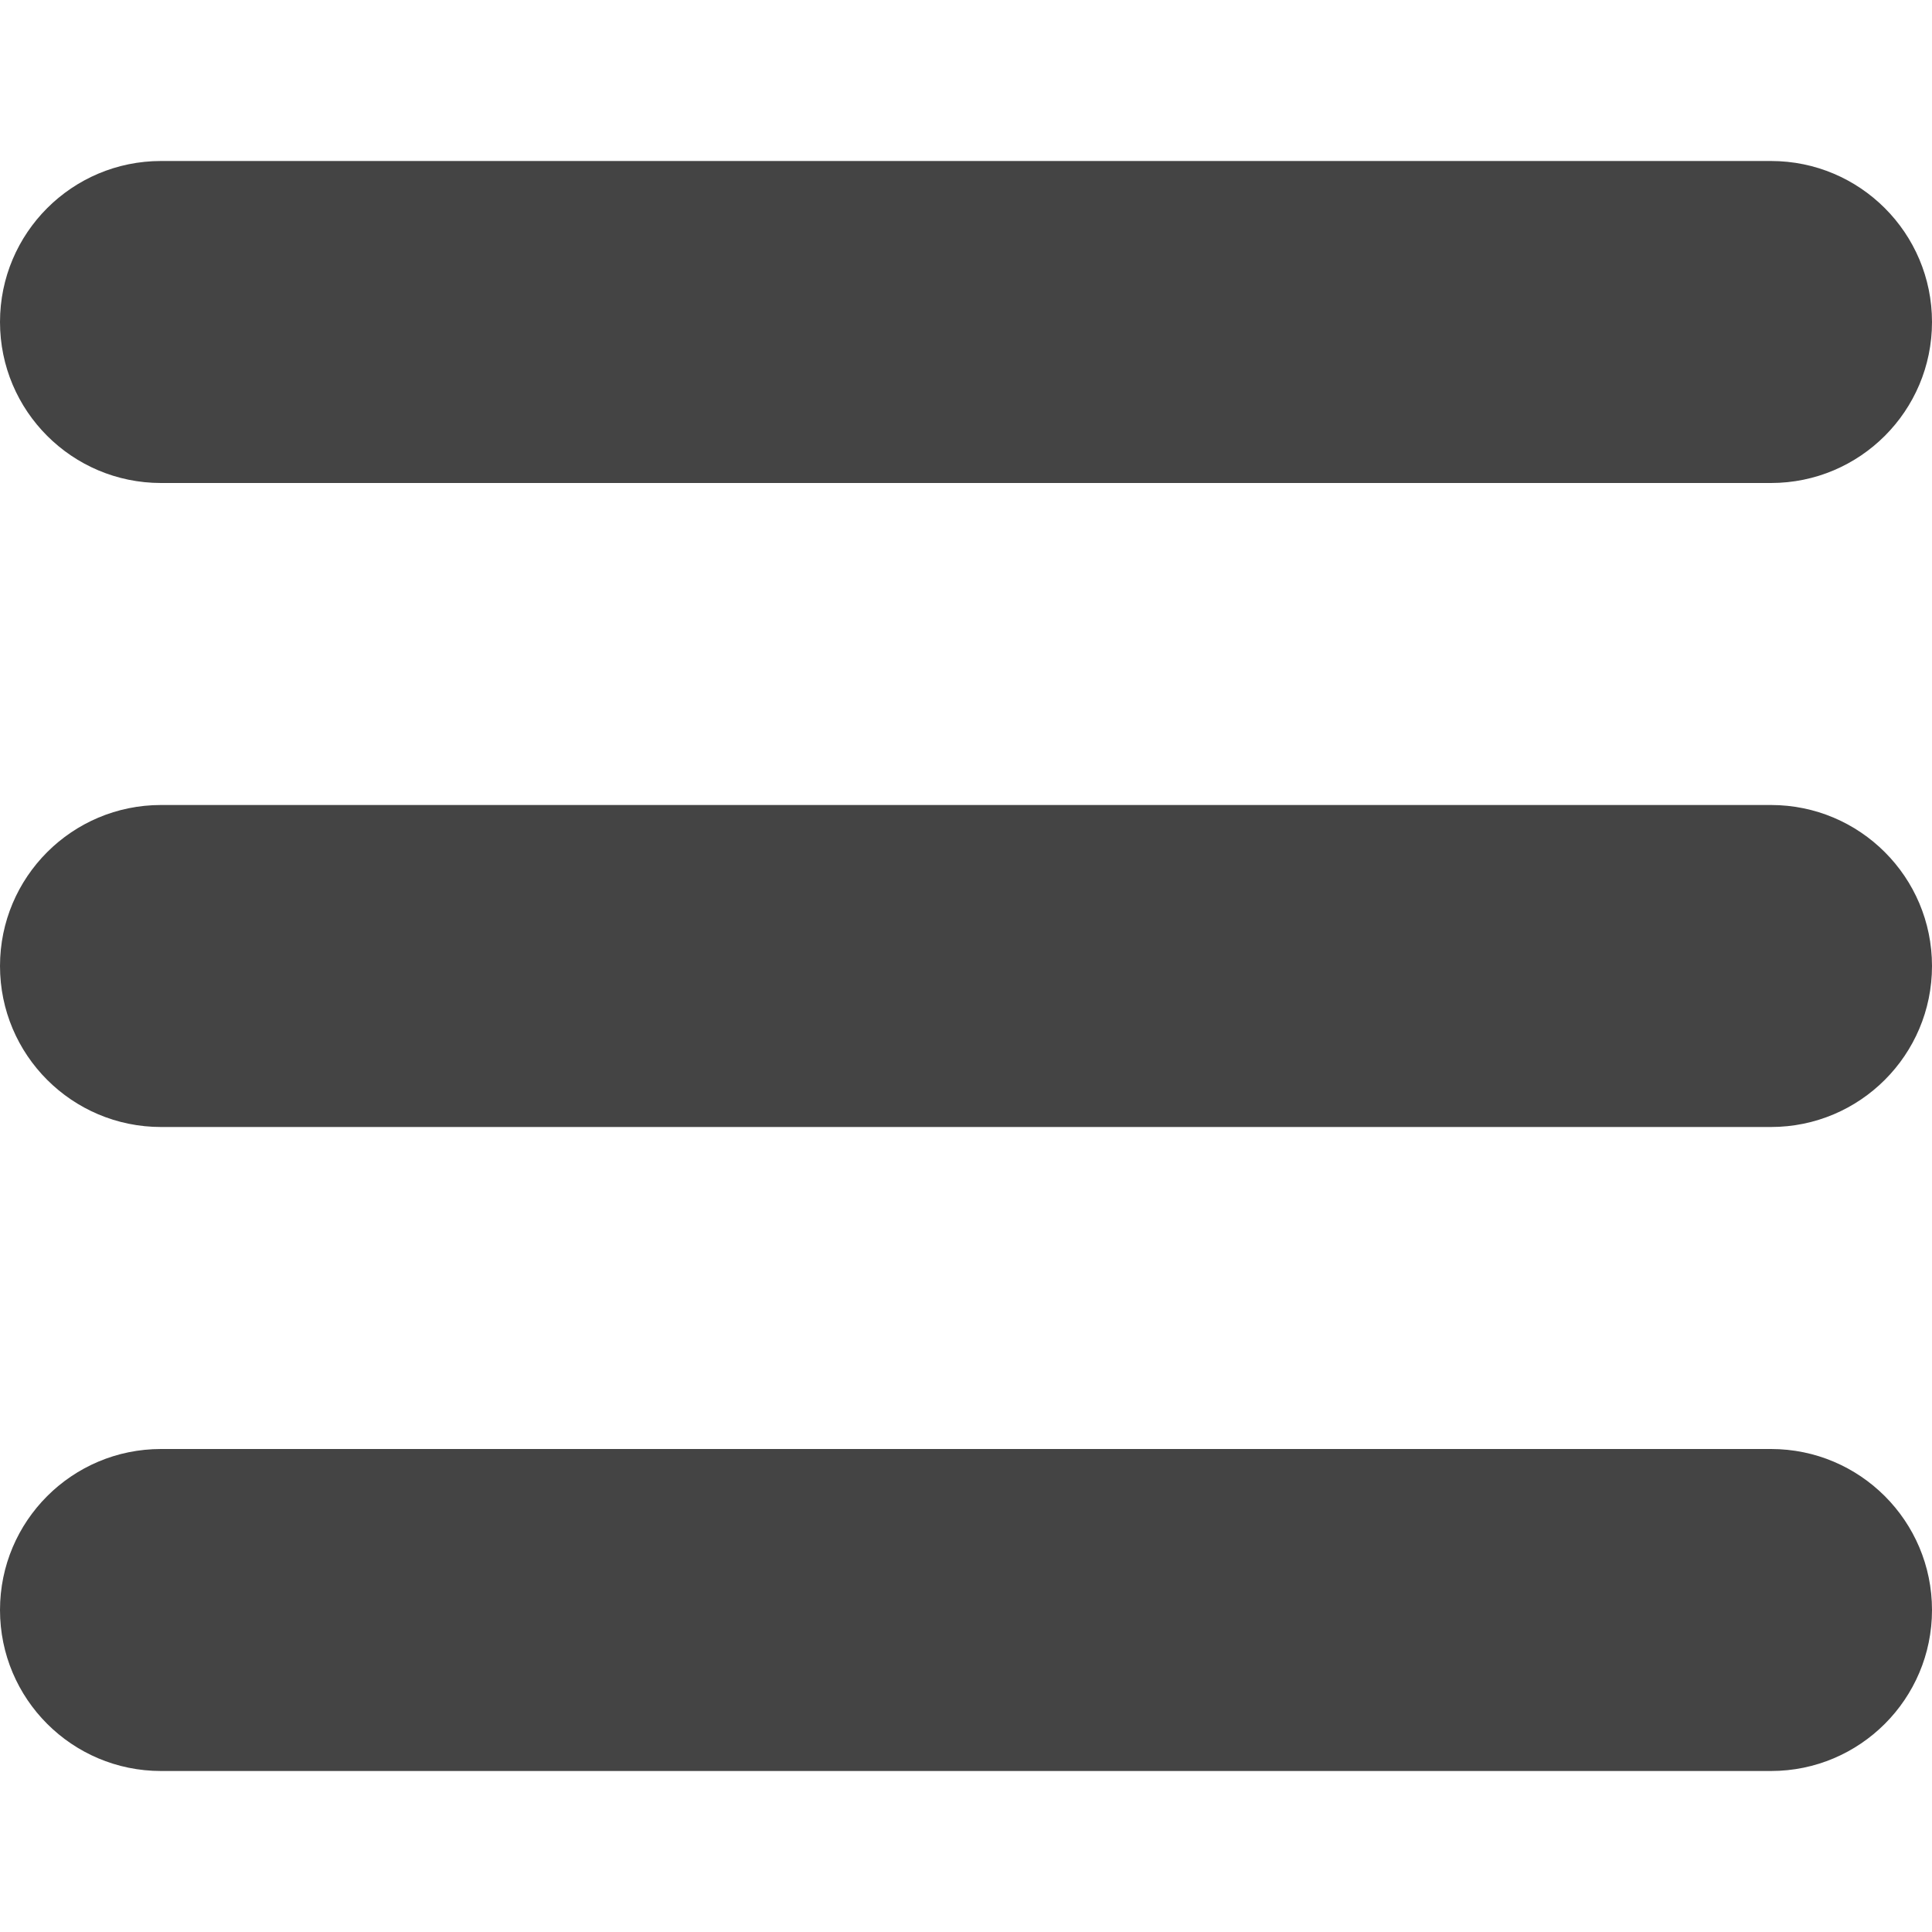
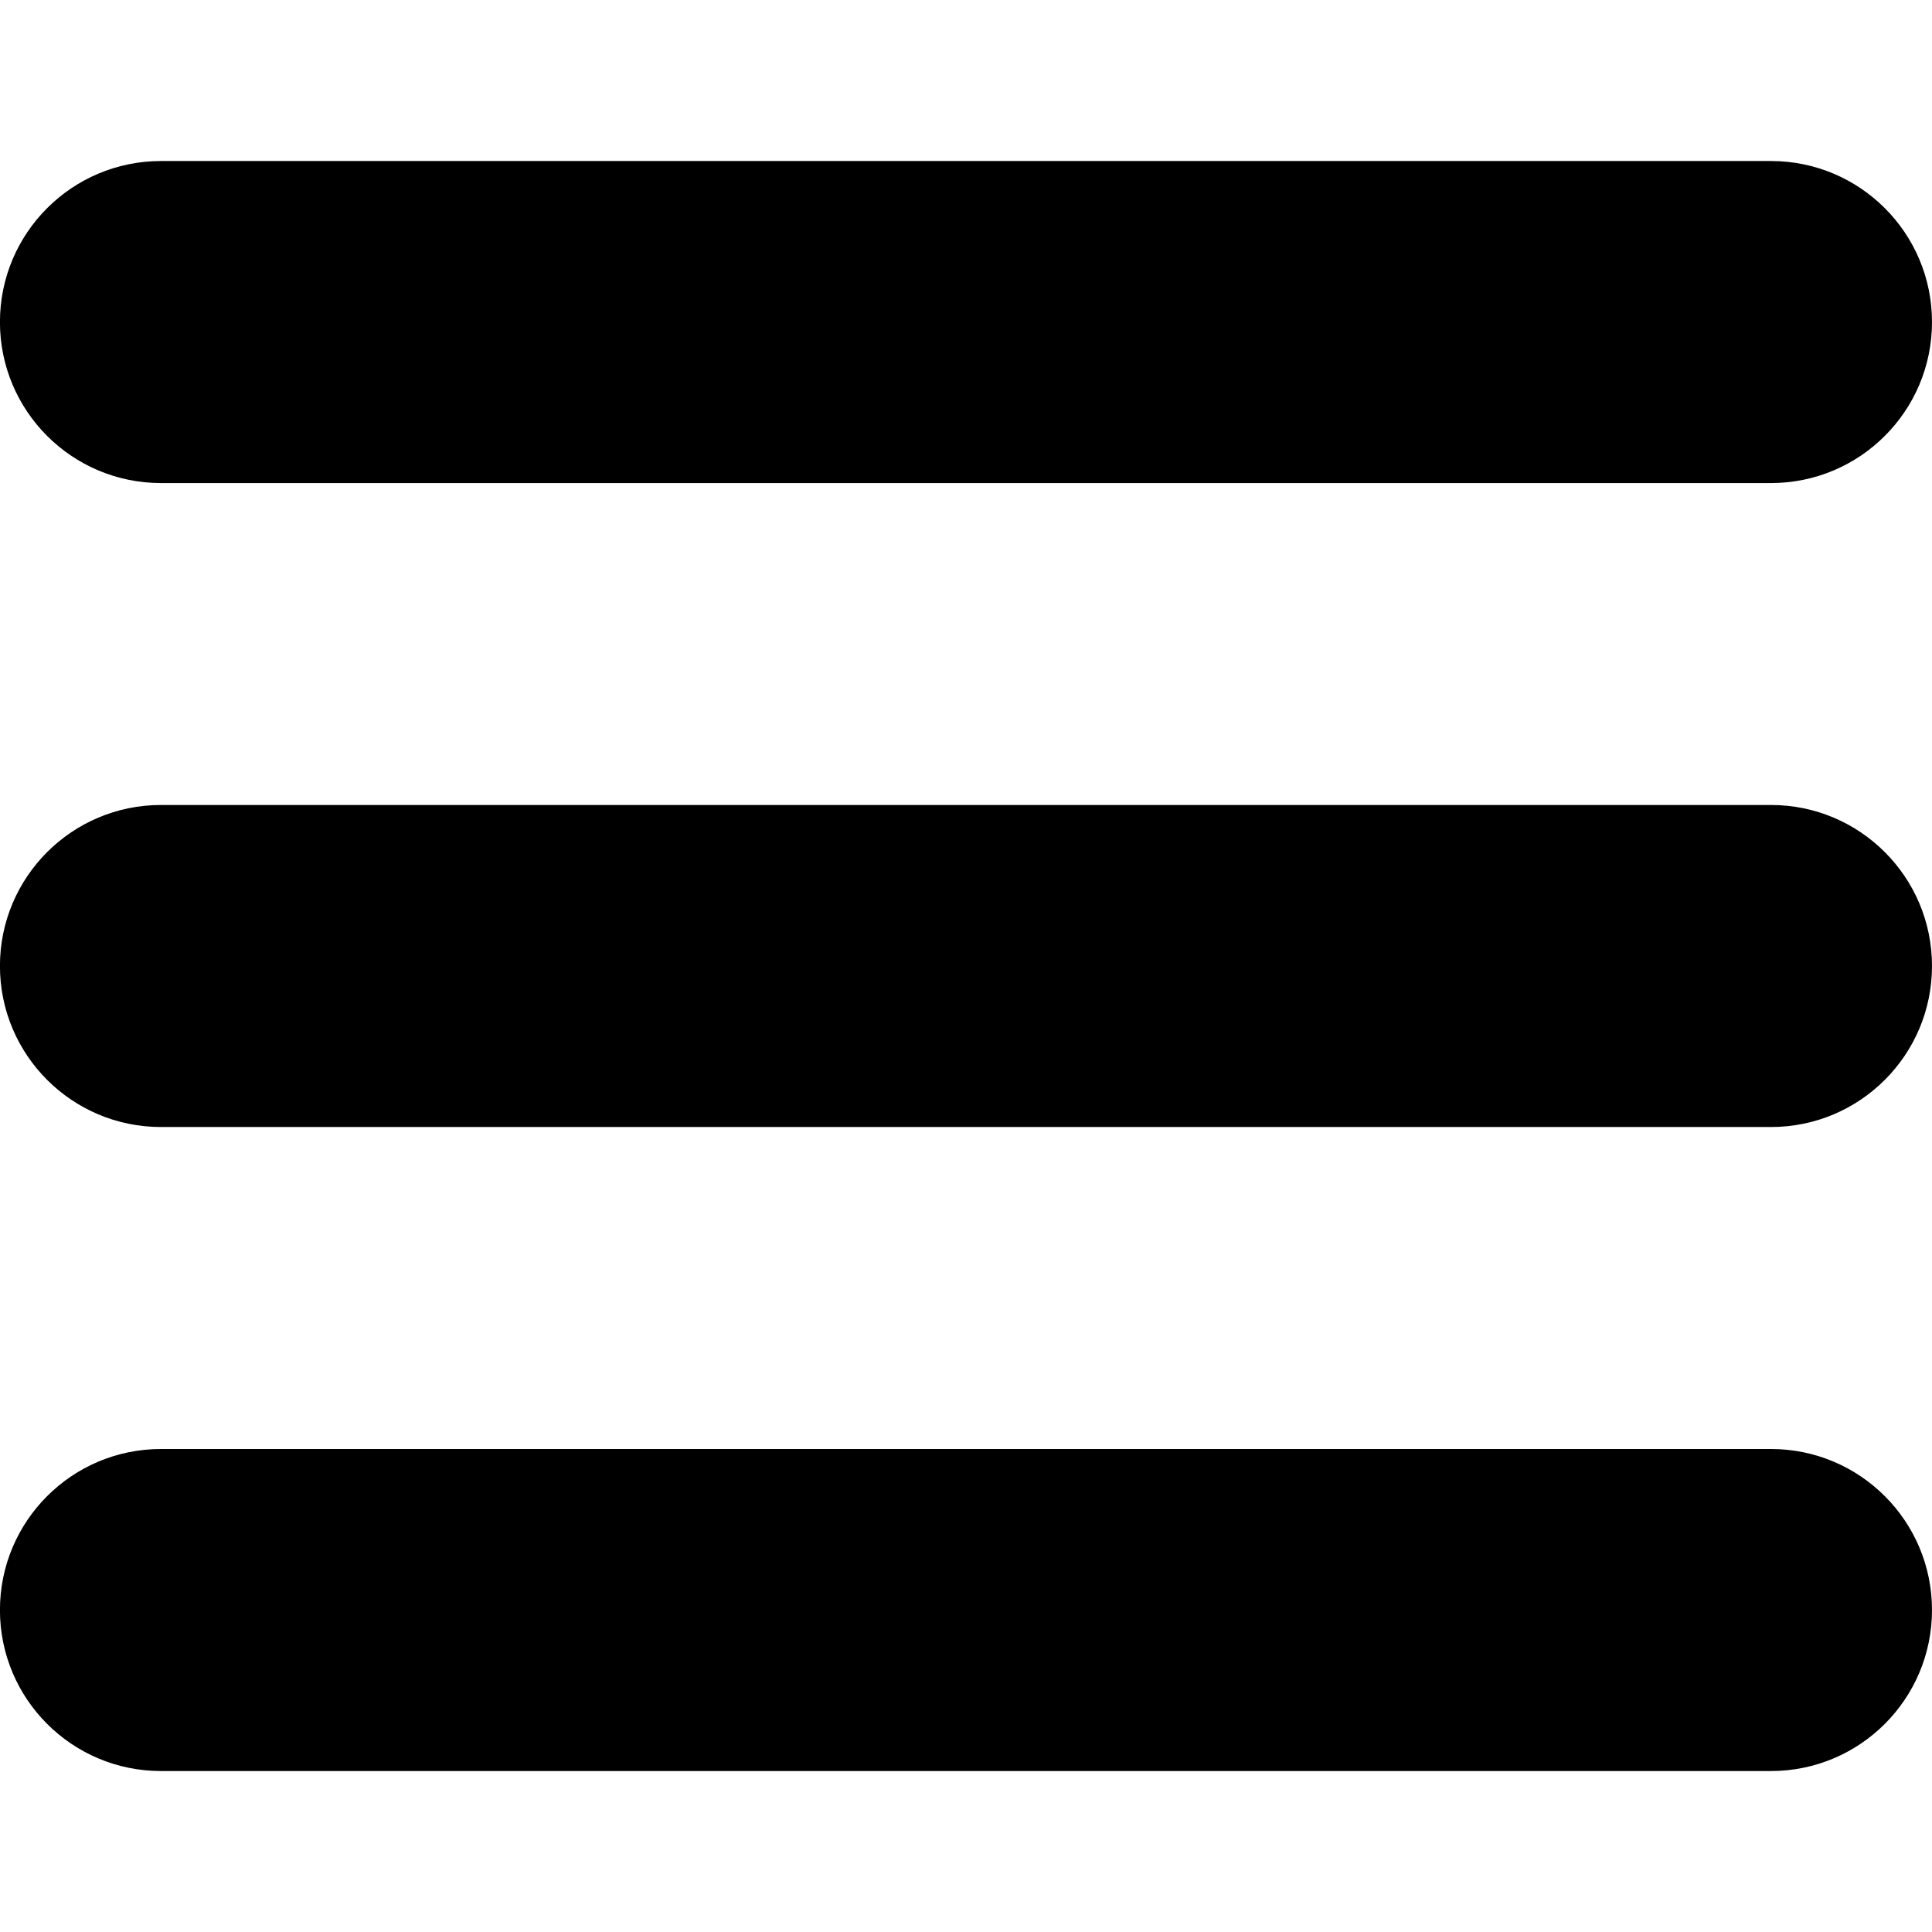
- <svg xmlns="http://www.w3.org/2000/svg" x="0px" y="0px" viewBox="0 0 12 12" width="12" height="12">
-   <g class="nc-icon-wrapper" fill="#444444">
-     <path d="M11,9H1a1,1,0,0,0,0,2H11a1,1,0,0,0,0-2Z" fill="#444444" />
-     <path d="M11,1H1A1,1,0,0,0,1,3H11a1,1,0,0,0,0-2Z" fill="#444444" />
-     <path d="M11,5H1A1,1,0,0,0,1,7H11a1,1,0,0,0,0-2Z" fill="#444444" data-color="color-2" />
-   </g>
+ <svg xmlns="http://www.w3.org/2000/svg" version="1.1" width="32" height="32" viewBox="0 0 32 32">
+   <path d="M29.333 24h-26.667c-1.473 0-2.667 1.194-2.667 2.667s1.194 2.667 2.667 2.667v0h26.667c1.473 0 2.667-1.194 2.667-2.667s-1.194-2.667-2.667-2.667v0z" />
+   <path d="M29.333 2.667h-26.667c-1.473 0-2.667 1.194-2.667 2.667s1.194 2.667 2.667 2.667v0h26.667c1.473 0 2.667-1.194 2.667-2.667s-1.194-2.667-2.667-2.667v0z" />
+   <path d="M29.333 13.333h-26.667c-1.473 0-2.667 1.194-2.667 2.667s1.194 2.667 2.667 2.667v0h26.667c1.473 0 2.667-1.194 2.667-2.667s-1.194-2.667-2.667-2.667v0z" />
</svg>
